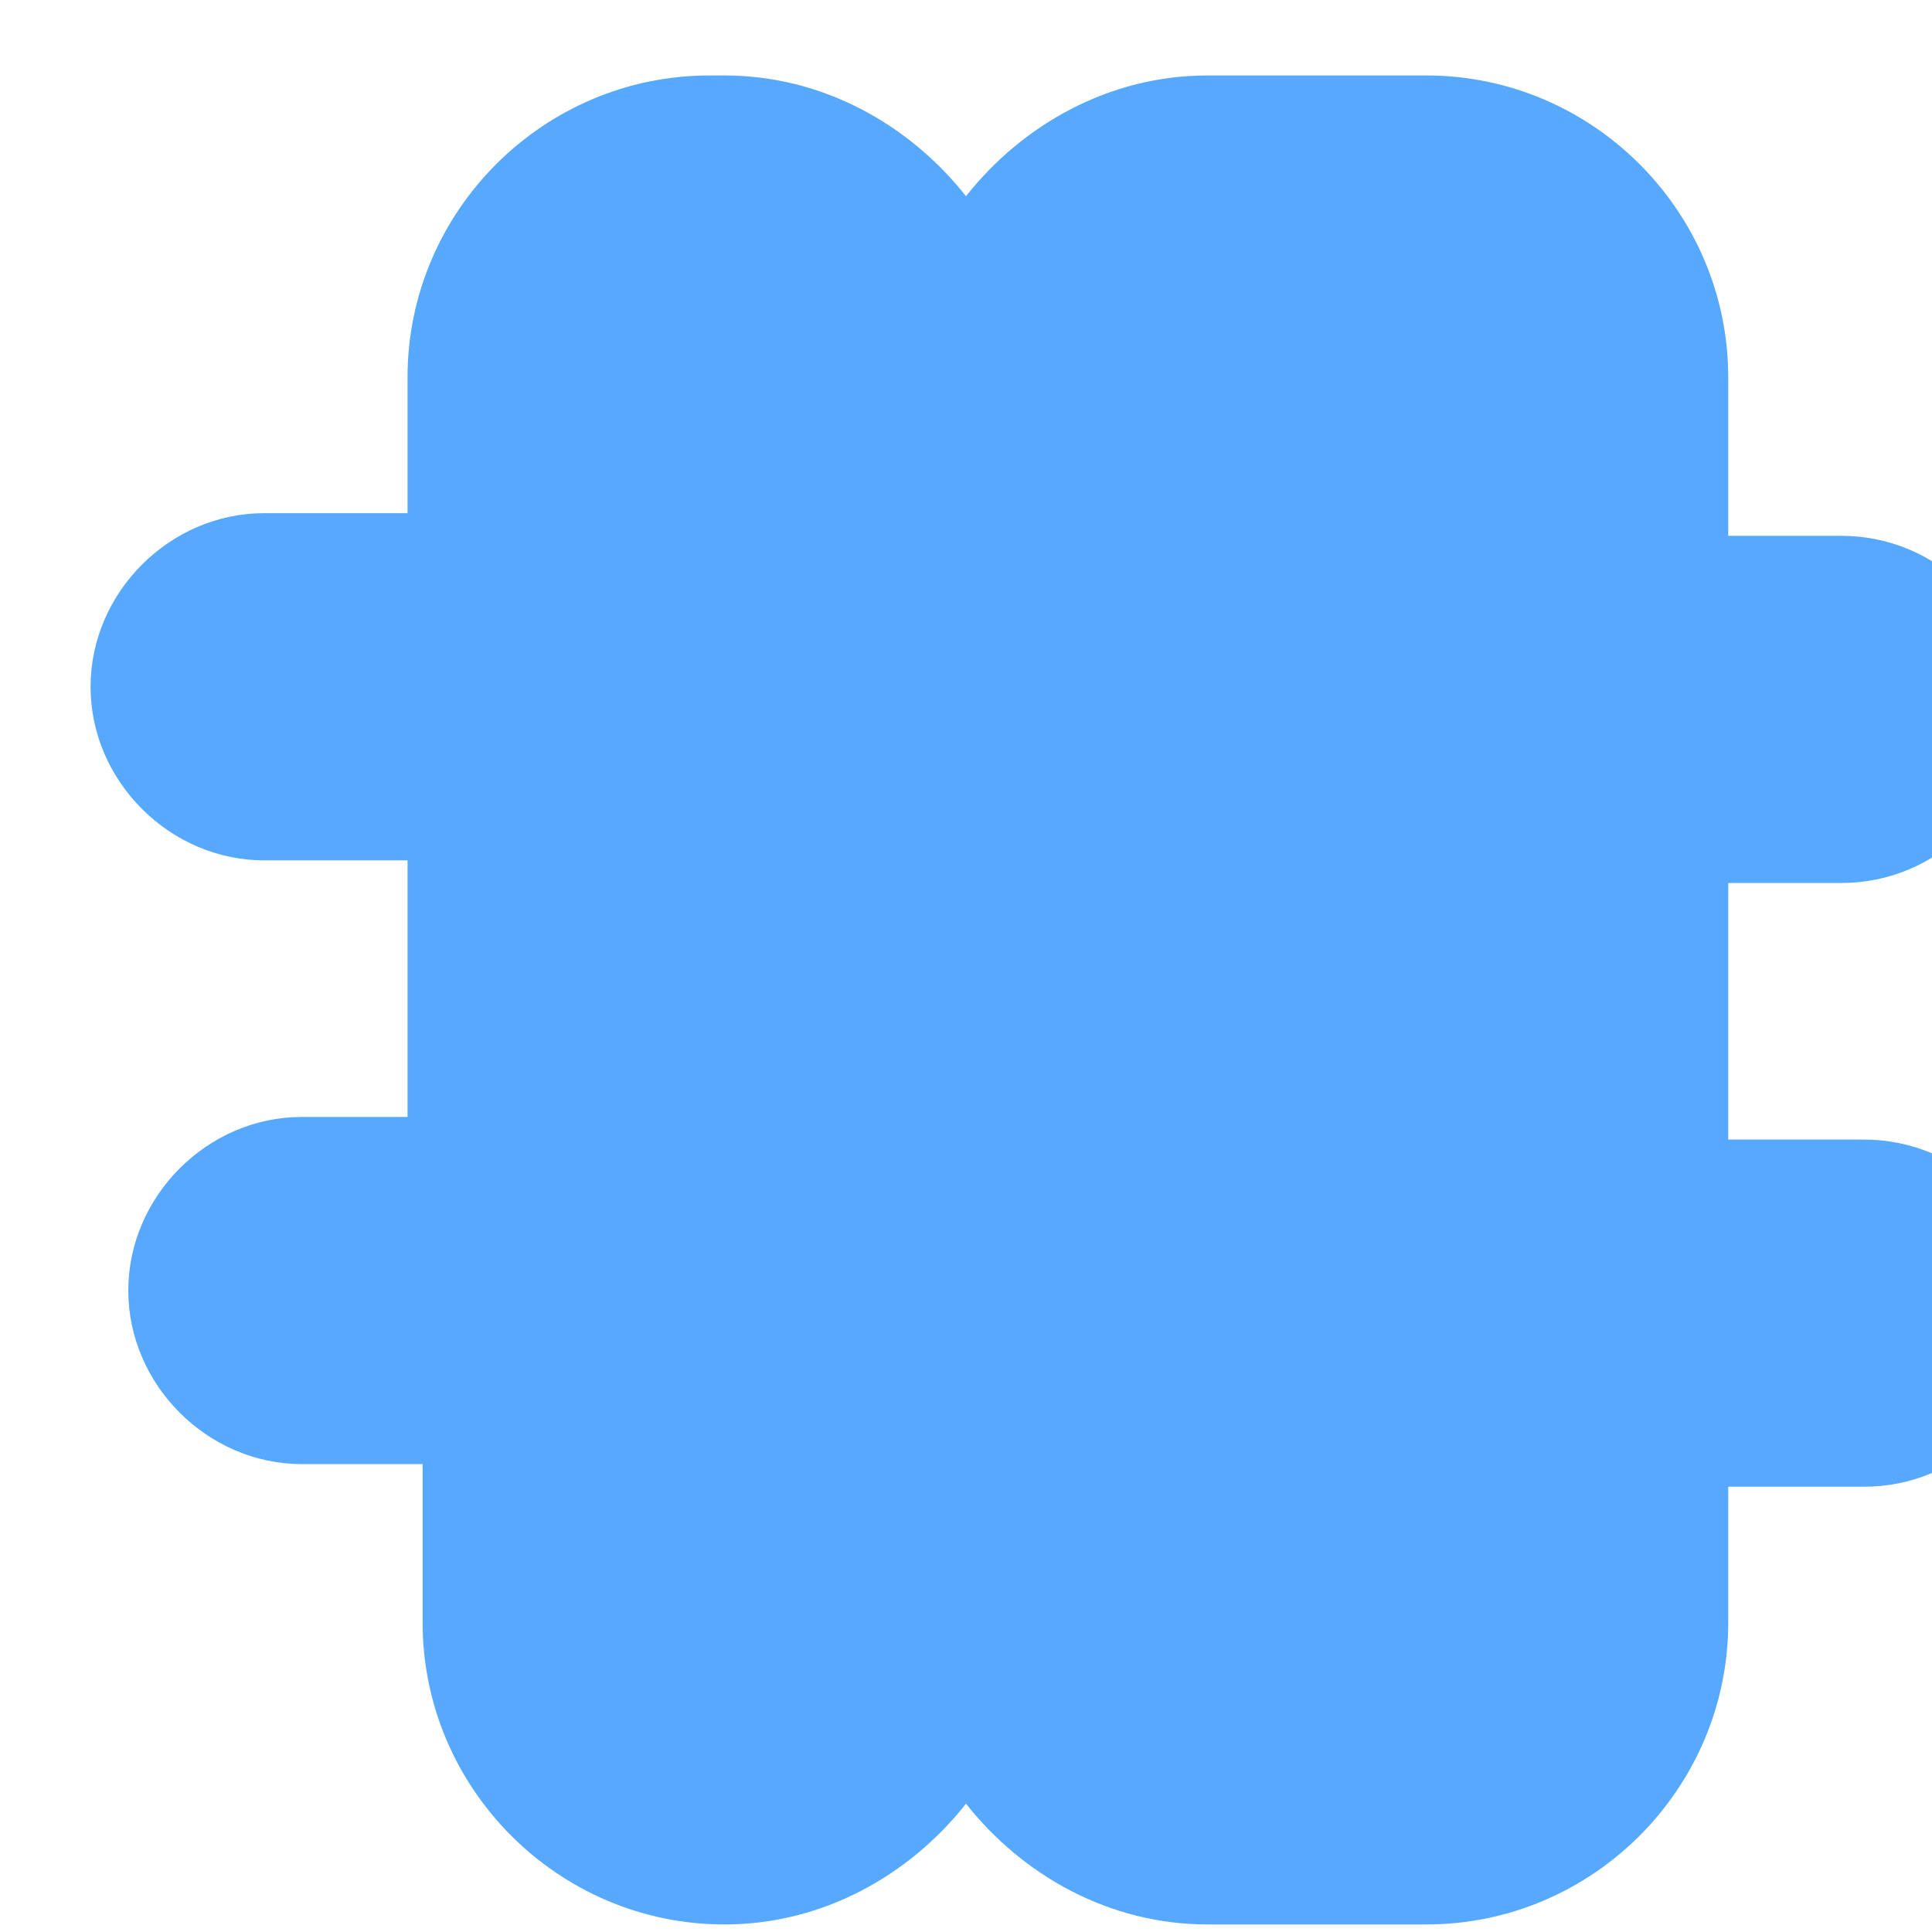
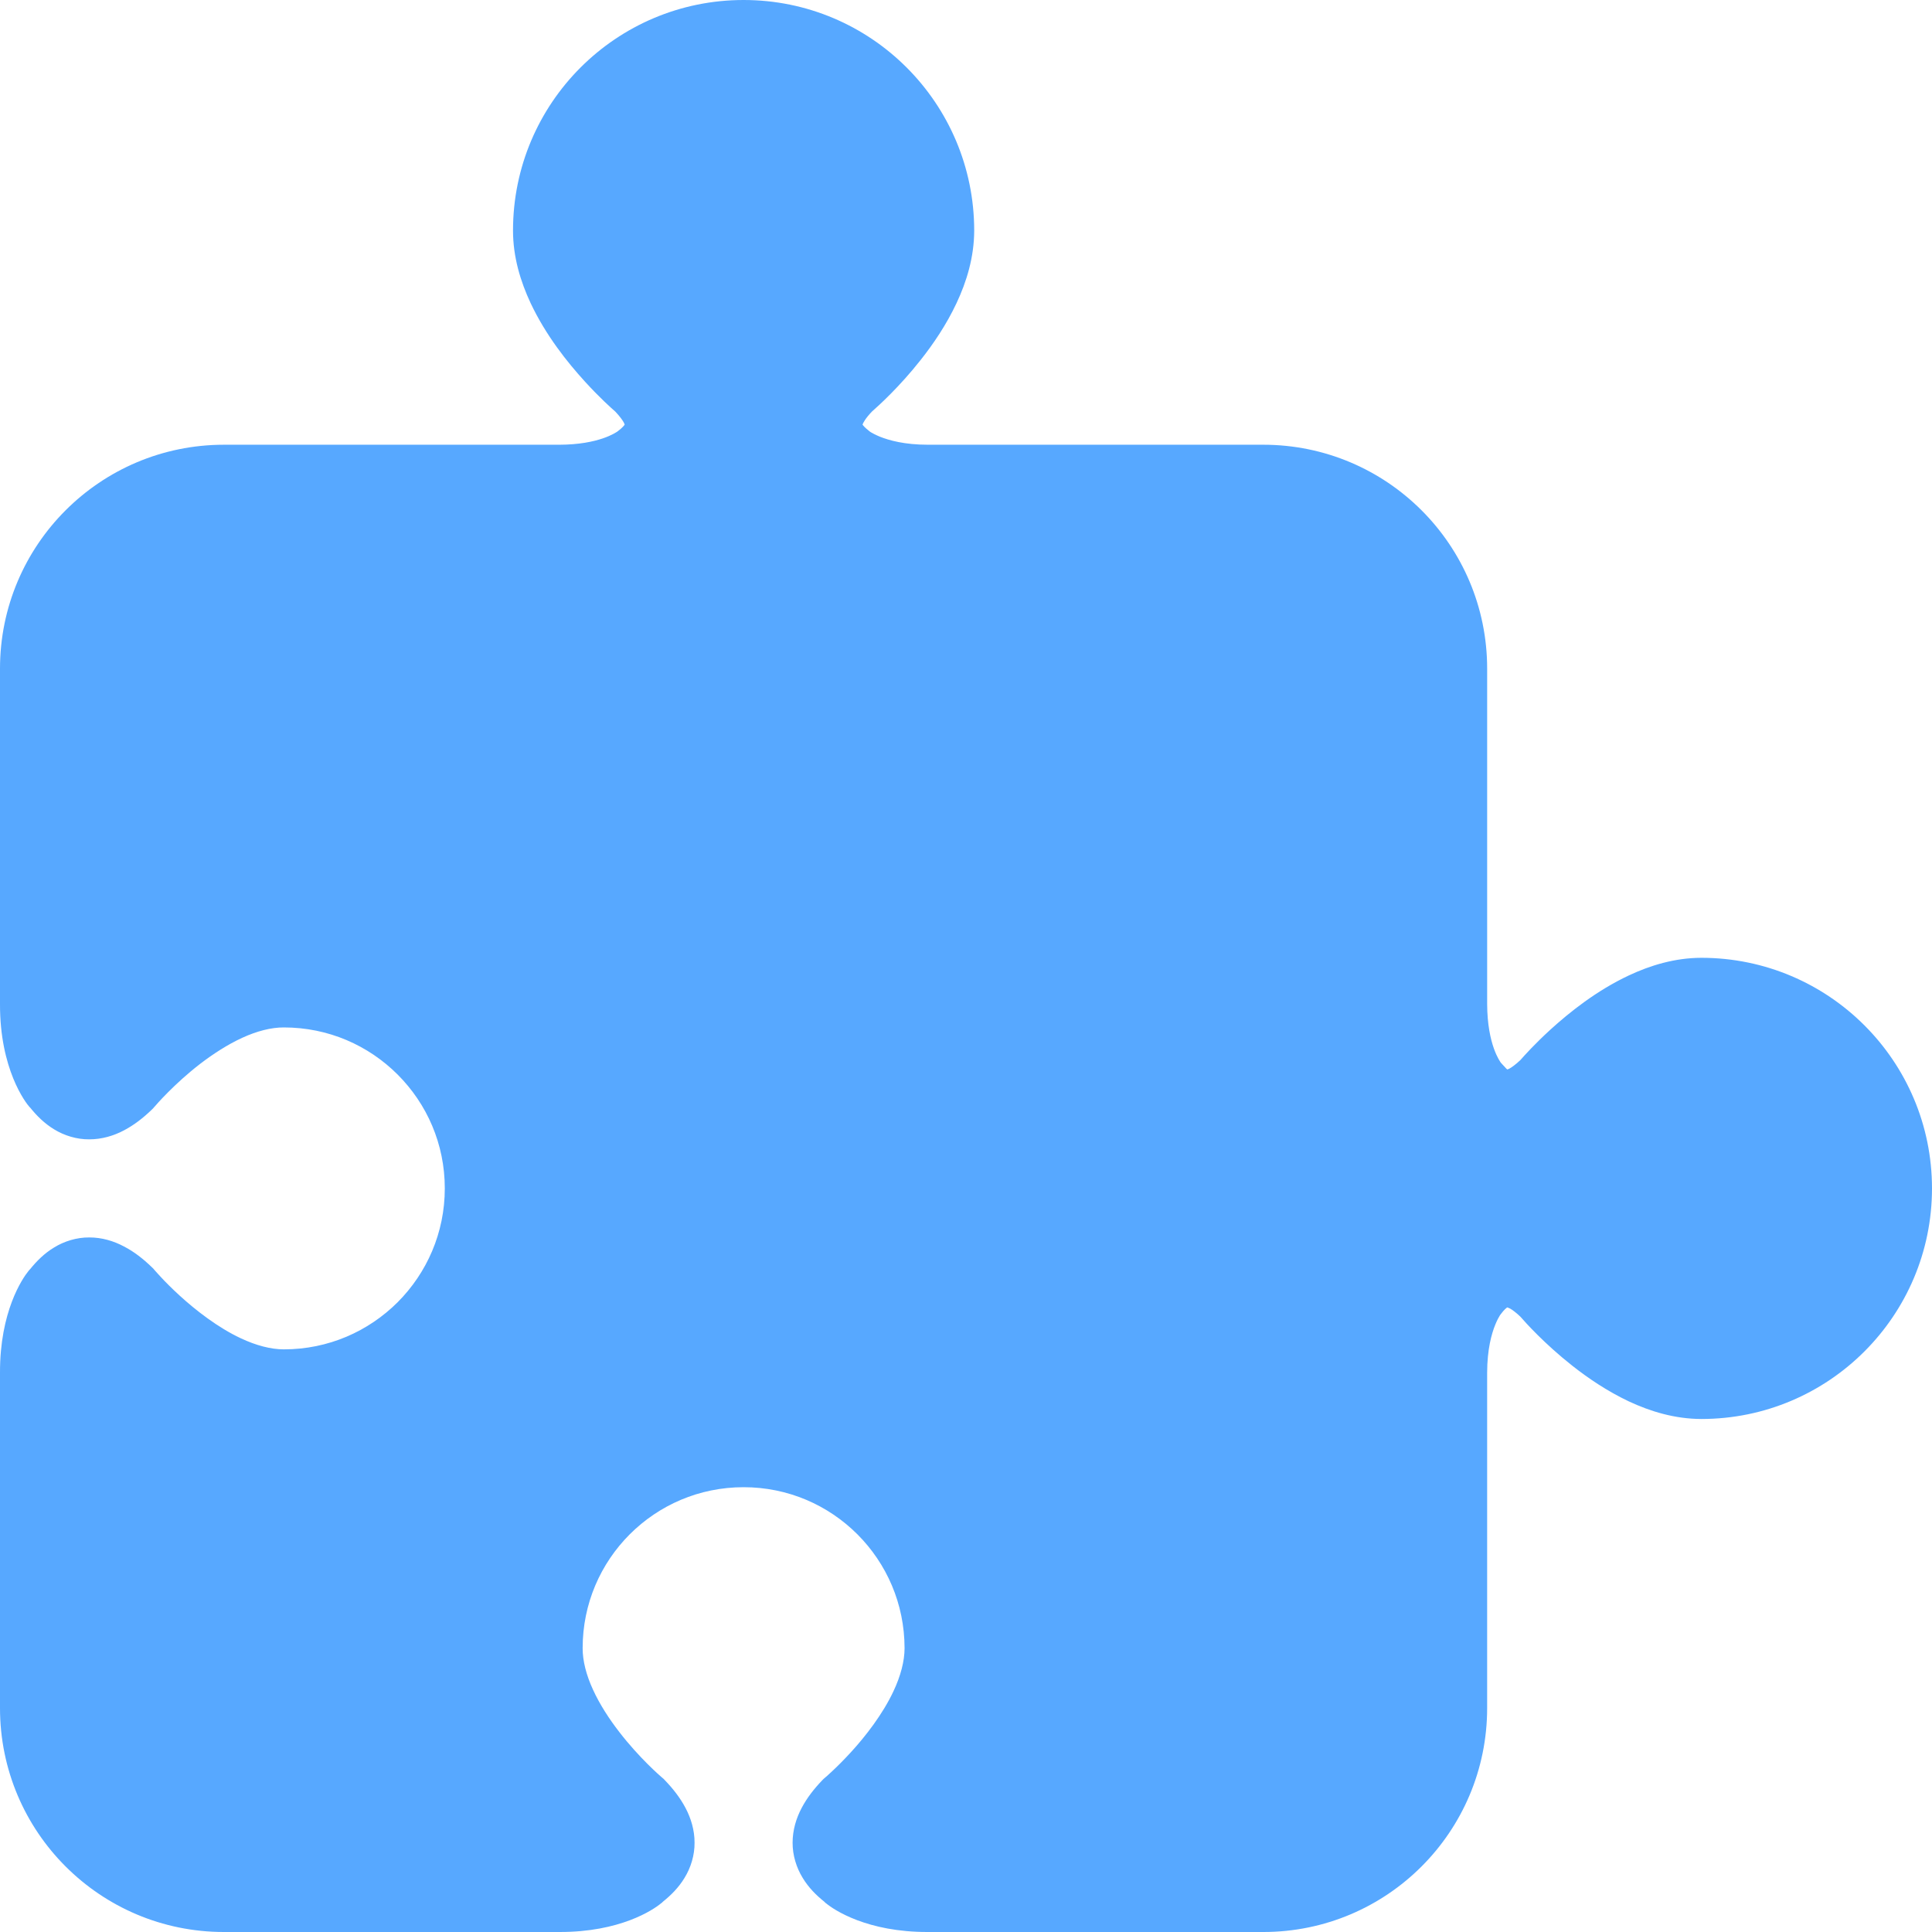
- <svg xmlns="http://www.w3.org/2000/svg" viewBox="0 0 512 512" aria-hidden="true">
-   <path fill="rgb(87, 168, 255)" d="M188 20c-44 0-80 36-80 80v36h-38c-25 0-46 21-46 46s21 46 46 46h38v68H80c-25 0-46 21-46 46s21 46 46 46h32v42c0 44 36 80 80 80 26 0 49-13 64-32 15 19 38 32 64 32h58c44 0 80-36 80-80v-36h36c25 0 46-20 46-46s-21-46-46-46h-36v-68h30c25 0 46-20 46-46s-21-46-46-46h-30v-42c0-44-36-80-80-80h-58c-26 0-49 13-64 32-15-19-38-32-64-32z" />
+ <svg xmlns="http://www.w3.org/2000/svg" version="1.1" id="_x32_" x="0px" y="0px" width="512px" height="512px" viewBox="0 0 512 512" style="width: 256px; height: 256px; opacity: 1;" xml:space="preserve">
+   <style type="text/css">
+ 
+ 	.st0{fill:#4B4B4B;}
+ 
+ </style>
+   <g>
+     <path class="st0" d="M450.891,253.828c-7.047,0.016-13.531,2-19.234,4.672c-8.593,4.047-15.671,9.719-20.796,14.375   c-4.188,3.828-6.922,6.891-7.922,8.031c-1.281,1.219-2.359,1.984-2.984,2.313l-0.484,0.203l-0.25-0.188l-1.359-1.469l-0.172-0.203   l-0.016-0.031c-0.094-0.188-3.516-4.594-3.563-15.438v-88.891c0-32.766-26.547-59.328-59.328-59.344h-88.891   c-6.219,0-10.313-1.172-12.734-2.141c-1.203-0.5-2-0.938-2.406-1.188l-0.266-0.188l-0.047-0.031l-0.203-0.172   c-1.016-0.781-1.484-1.359-1.656-1.609c0.094-0.359,0.75-1.656,2.516-3.484c1.719-1.516,7.219-6.453,12.906-13.672   c3.359-4.25,6.797-9.313,9.484-15.031s4.672-12.188,4.688-19.25C258.157,27.344,230.813,0,197.063,0s-61.109,27.344-61.109,61.094   c0,7.063,2,13.531,4.672,19.25c4.063,8.594,9.719,15.656,14.391,20.781c3.859,4.234,6.922,6.969,8.047,7.953   c1.203,1.266,1.953,2.328,2.281,2.953l0.203,0.5c-0.156,0.219-0.563,0.781-1.656,1.609l-0.219,0.172l-0.031,0.031   c-0.406,0.25-4.859,3.484-15.422,3.516H59.329C26.547,117.875,0,144.438,0,177.203v88.891c-0.047,17.219,6.75,26.109,7.891,27.359   l0.031-0.016c1.797,2.25,3.844,4.281,6.406,5.844c2.688,1.656,6.016,2.688,9.328,2.656c3.344,0,6.469-0.938,9.188-2.375   c2.734-1.438,5.125-3.313,7.422-5.531l0.359-0.359l0.297-0.359h0.016c0.344-0.422,5.25-6.094,12.078-11.359   c3.422-2.625,7.313-5.156,11.172-6.922c3.875-1.781,7.688-2.766,11.031-2.75c11.797,0,22.422,4.75,30.172,12.5   c7.734,7.75,12.484,18.344,12.484,30.156c0,11.797-4.766,22.406-12.484,30.156c-7.75,7.734-18.375,12.5-30.172,12.5   c-3.453,0-7.391-1.047-11.406-2.938c-6-2.797-11.938-7.406-16.188-11.297c-2.141-1.953-3.859-3.703-5.016-4.953l-1.313-1.438   l-0.313-0.359l-0.063-0.063l-0.297-0.359l-0.359-0.344c-2.297-2.219-4.703-4.125-7.438-5.531c-2.703-1.438-5.844-2.391-9.172-2.375   c-3.313-0.031-6.641,1-9.313,2.656c-2.578,1.547-4.625,3.594-6.438,5.844l-0.016-0.016c-0.063,0.078-0.203,0.25-0.297,0.359   c-0.016,0.016-0.016,0.031-0.031,0.031C5.891,338.859-0.046,347.609,0,363.781v88.875C0,485.438,26.547,512,59.329,512h88.891   c16.141,0.047,24.891-5.875,26.938-7.578l0.016,0.016c0.047-0.047,0.078-0.094,0.125-0.125c0.078-0.063,0.219-0.188,0.281-0.219   l-0.016-0.031c2.25-1.797,4.297-3.844,5.844-6.406c1.656-2.688,2.688-6,2.656-9.313c0.016-3.344-0.953-6.469-2.375-9.188   c-1.438-2.719-3.313-5.125-5.531-7.422l-0.344-0.359l-0.359-0.297l-0.016-0.016c-0.422-0.344-6.078-5.25-11.344-12.094   c-2.641-3.406-5.172-7.297-6.938-11.172c-1.781-3.859-2.766-7.672-2.75-11.016c0-11.813,4.75-22.422,12.484-30.172   c7.75-7.734,18.359-12.484,30.172-12.484c11.797,0,22.406,4.75,30.156,12.484c7.734,7.75,12.484,18.359,12.5,30.172   c0,3.438-1.047,7.391-2.938,11.406c-2.797,6-7.391,11.938-11.297,16.188c-1.953,2.125-3.703,3.859-4.953,5.016l-1.438,1.328   l-0.359,0.297l-0.063,0.063l-0.375,0.313l-0.344,0.344c-2.203,2.297-4.094,4.703-5.531,7.438c-1.422,2.703-2.375,5.828-2.375,9.172   c-0.016,3.313,1.016,6.625,2.672,9.313c1.547,2.563,3.578,4.609,5.844,6.406l-0.016,0.031c0.047,0.031,0.203,0.156,0.266,0.219   c0.047,0.031,0.094,0.078,0.141,0.125v-0.016c2.063,1.703,10.813,7.625,26.969,7.578h88.859c32.781,0,59.328-26.563,59.328-59.344   v-88.875c0.016-6.234,1.172-10.313,2.156-12.734c0.484-1.203,0.938-2,1.203-2.422l0.188-0.281l0.031-0.016l0.172-0.234   c0.766-1.016,1.328-1.469,1.594-1.625l0.766,0.328c0.641,0.375,1.594,1.078,2.688,2.125c1.453,1.672,6.438,7.219,13.719,12.969   c4.25,3.359,9.297,6.766,15.015,9.484c5.719,2.672,12.203,4.656,19.25,4.672c33.75-0.016,61.094-27.359,61.109-61.109   C511.984,281.188,484.641,253.844,450.891,253.828z" style="fill: rgb(87, 168, 255);" />
+   </g>
</svg>
